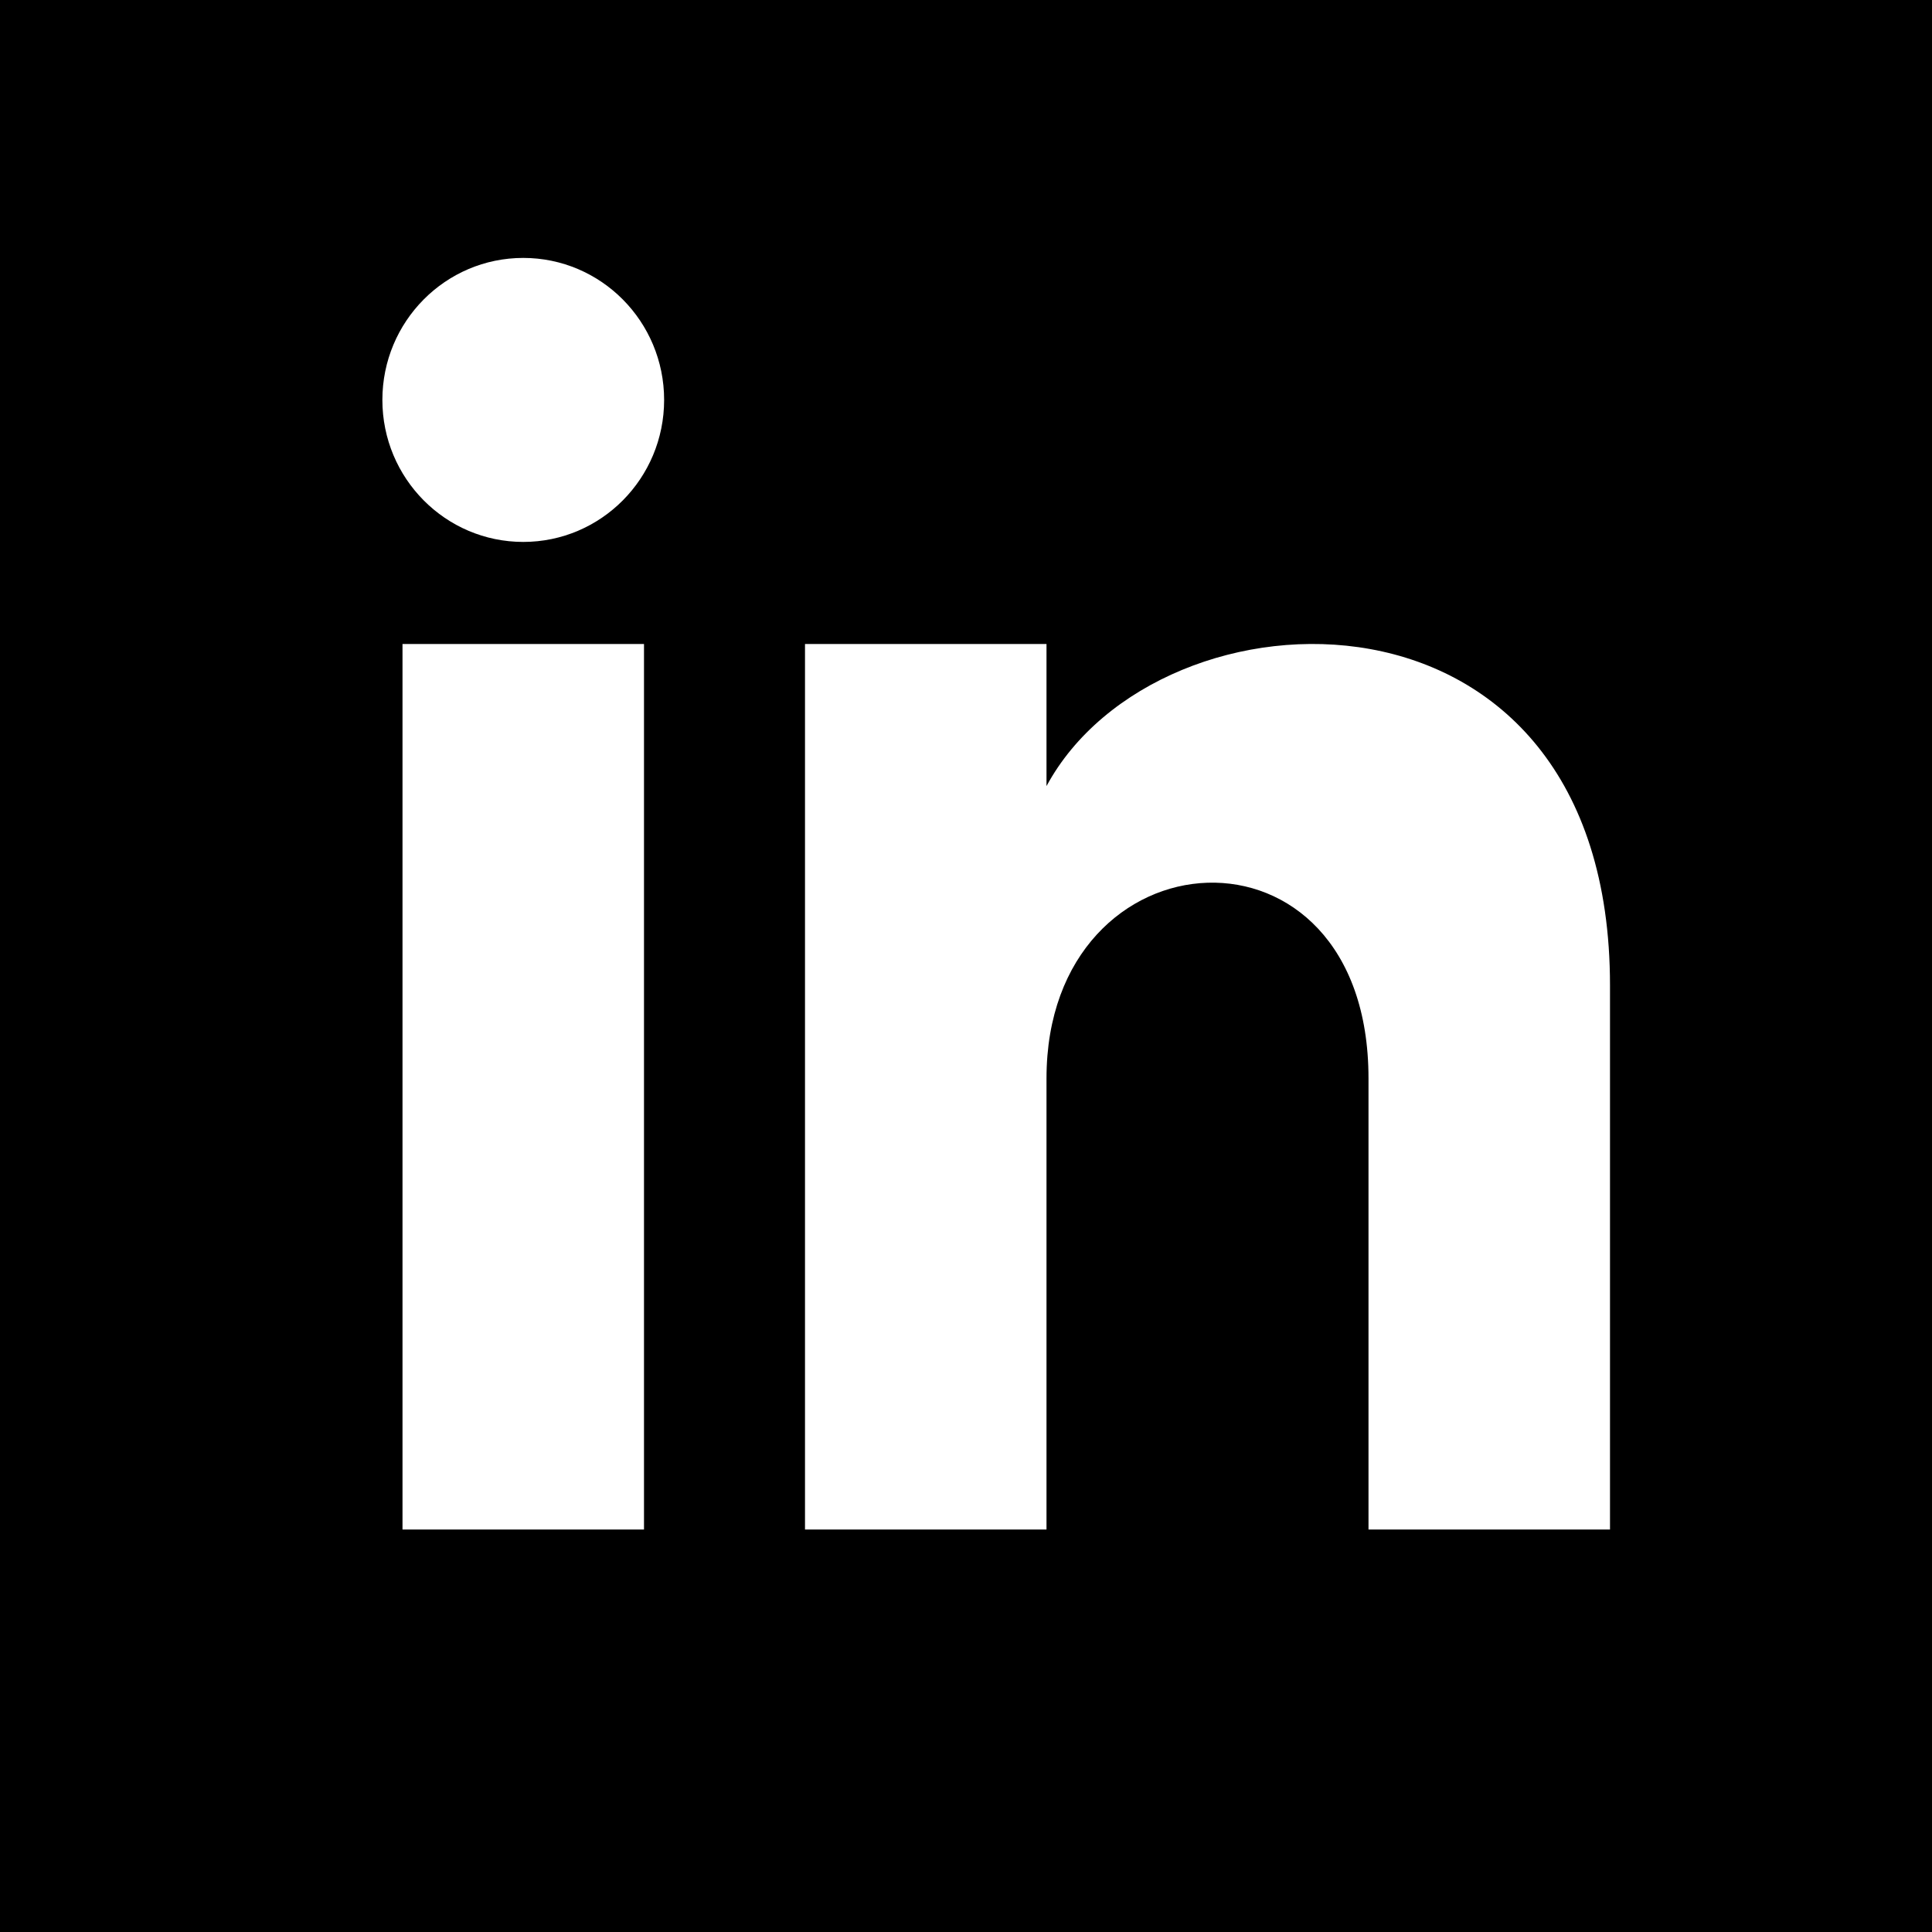
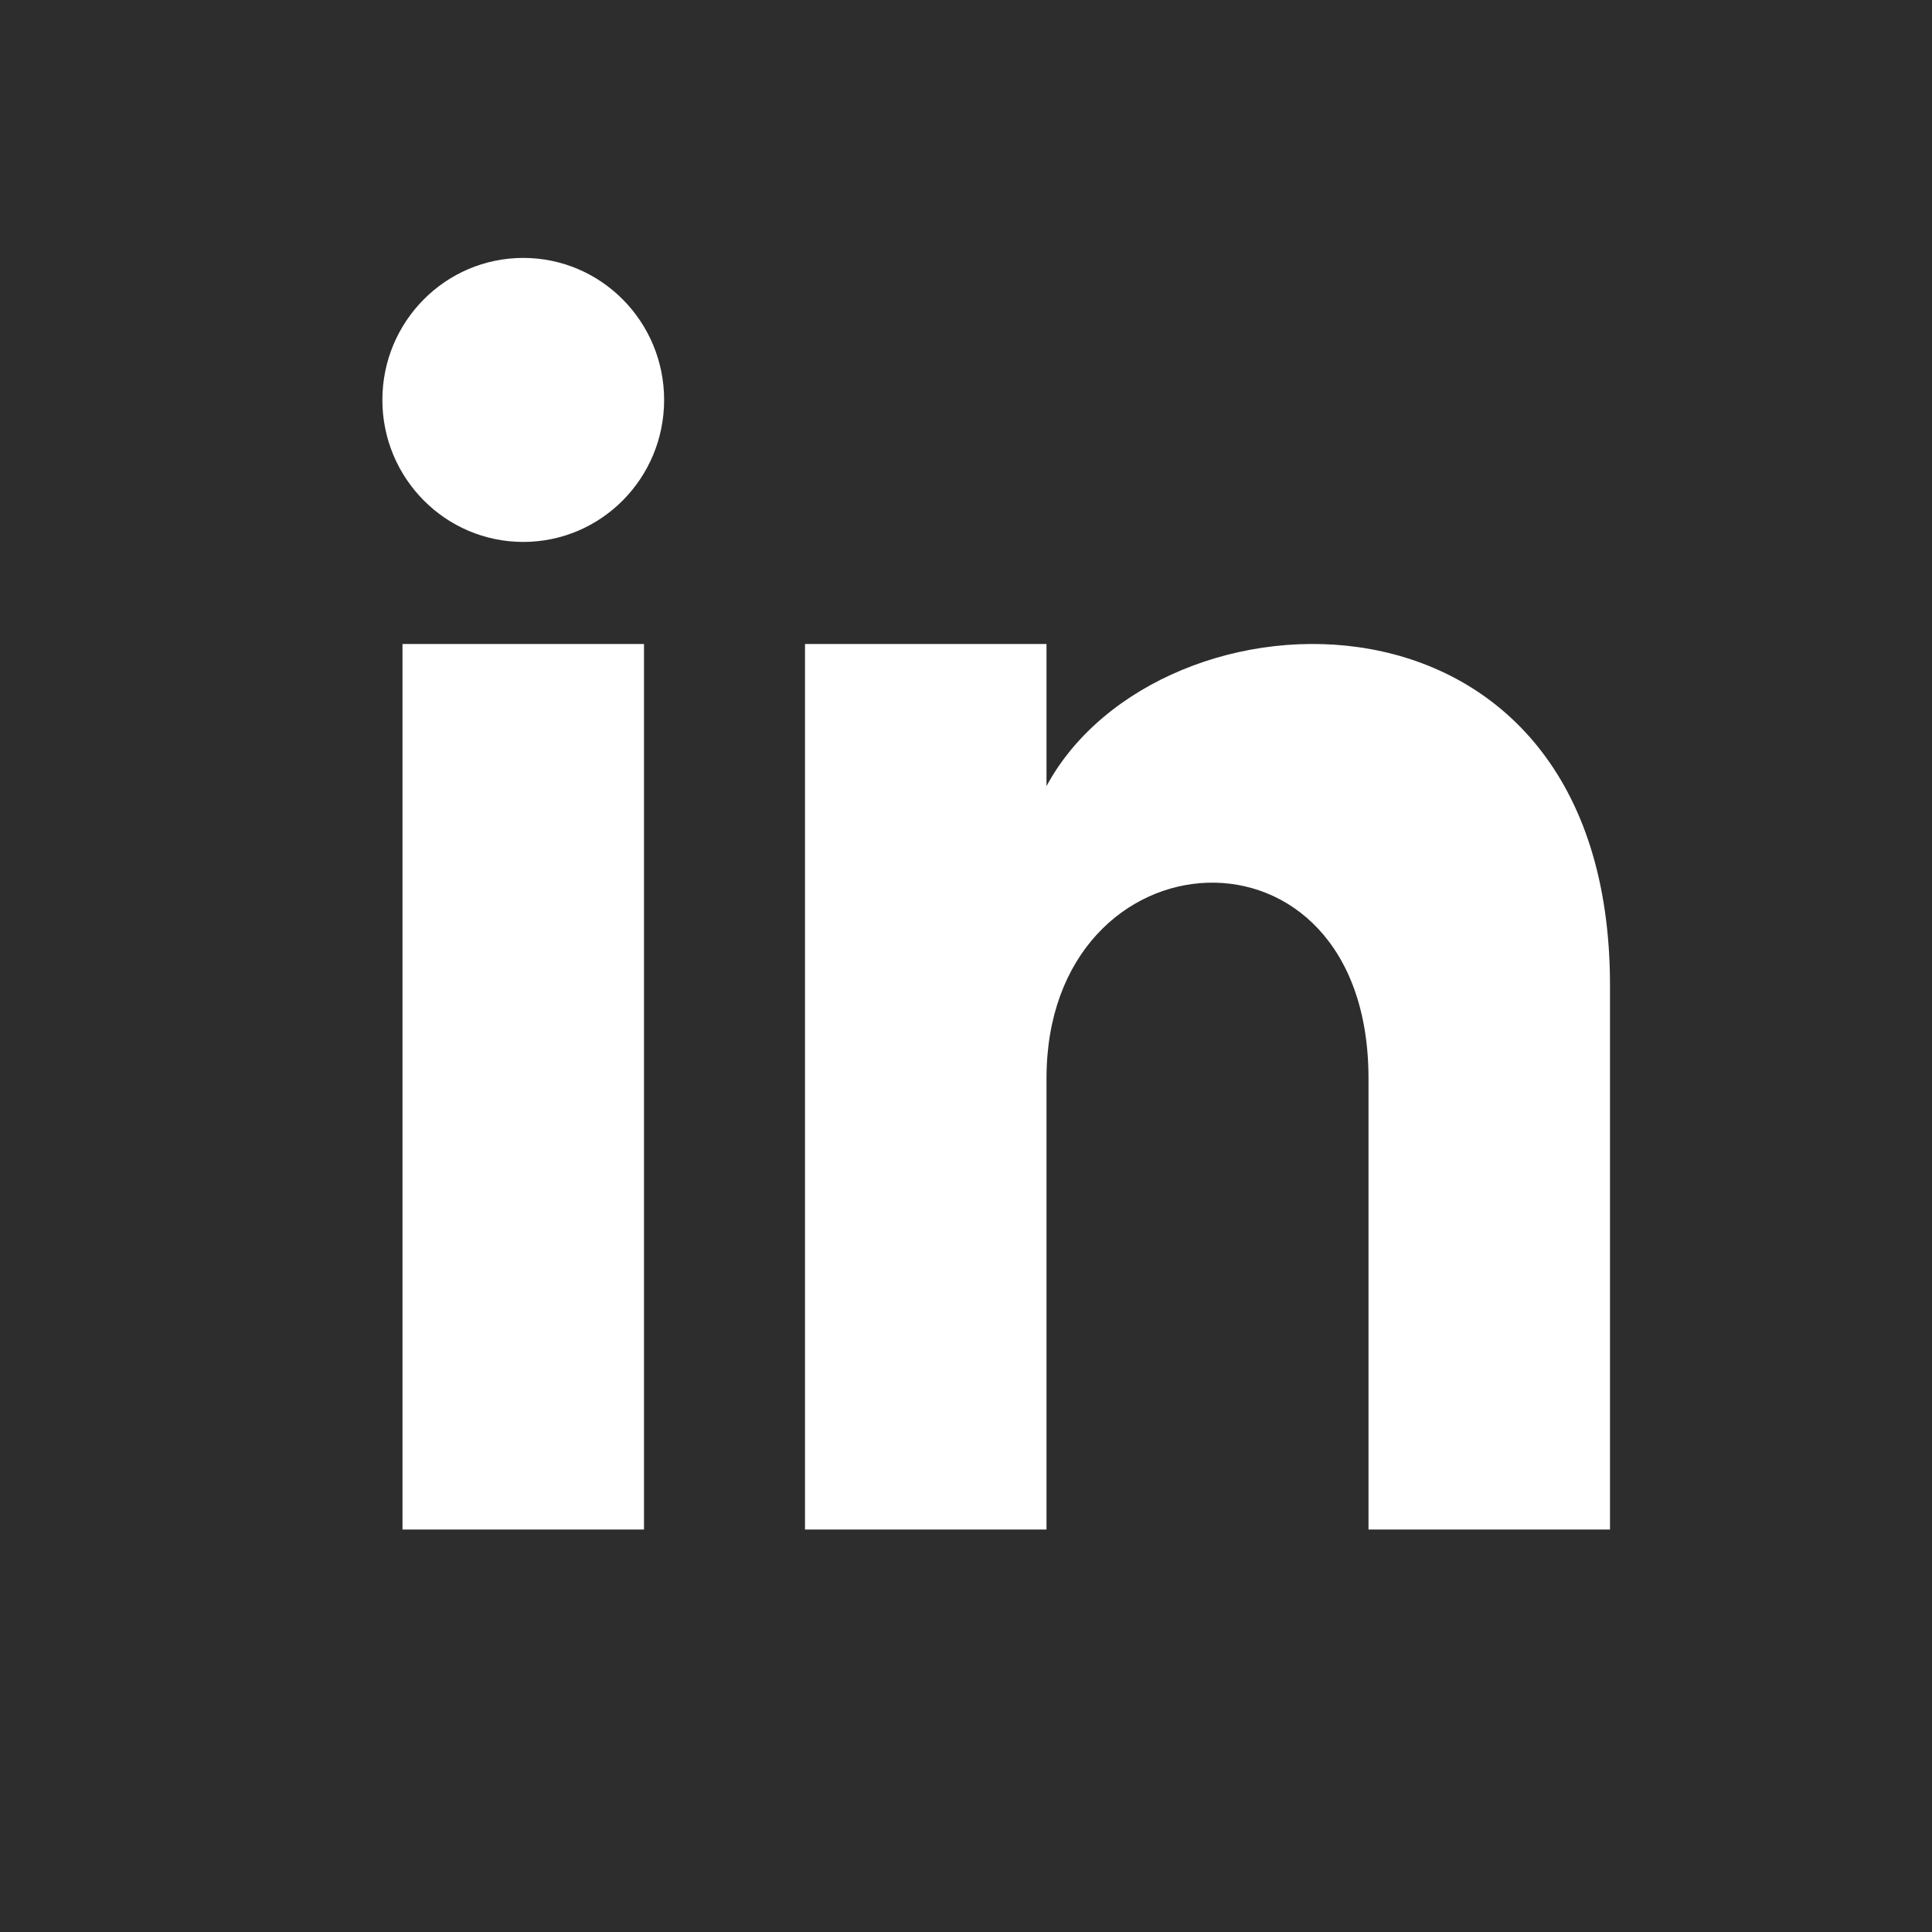
- <svg xmlns="http://www.w3.org/2000/svg" width="24" height="24" viewBox="0 0 24 24">
+ <svg xmlns="http://www.w3.org/2000/svg" style="fill:#2d2d2d;" width="24" height="24" viewBox="0 0 24 24">
  <path d="M0 0v24h24v-24h-24zm8 19h-3v-11h3v11zm-1.5-12.268c-.966 0-1.75-.79-1.75-1.764s.784-1.764 1.75-1.764 1.75.79 1.75 1.764-.783 1.764-1.75 1.764zm13.5 12.268h-3v-5.604c0-3.368-4-3.113-4 0v5.604h-3v-11h3v1.765c1.397-2.586 7-2.777 7 2.476v6.759z" />
</svg>
